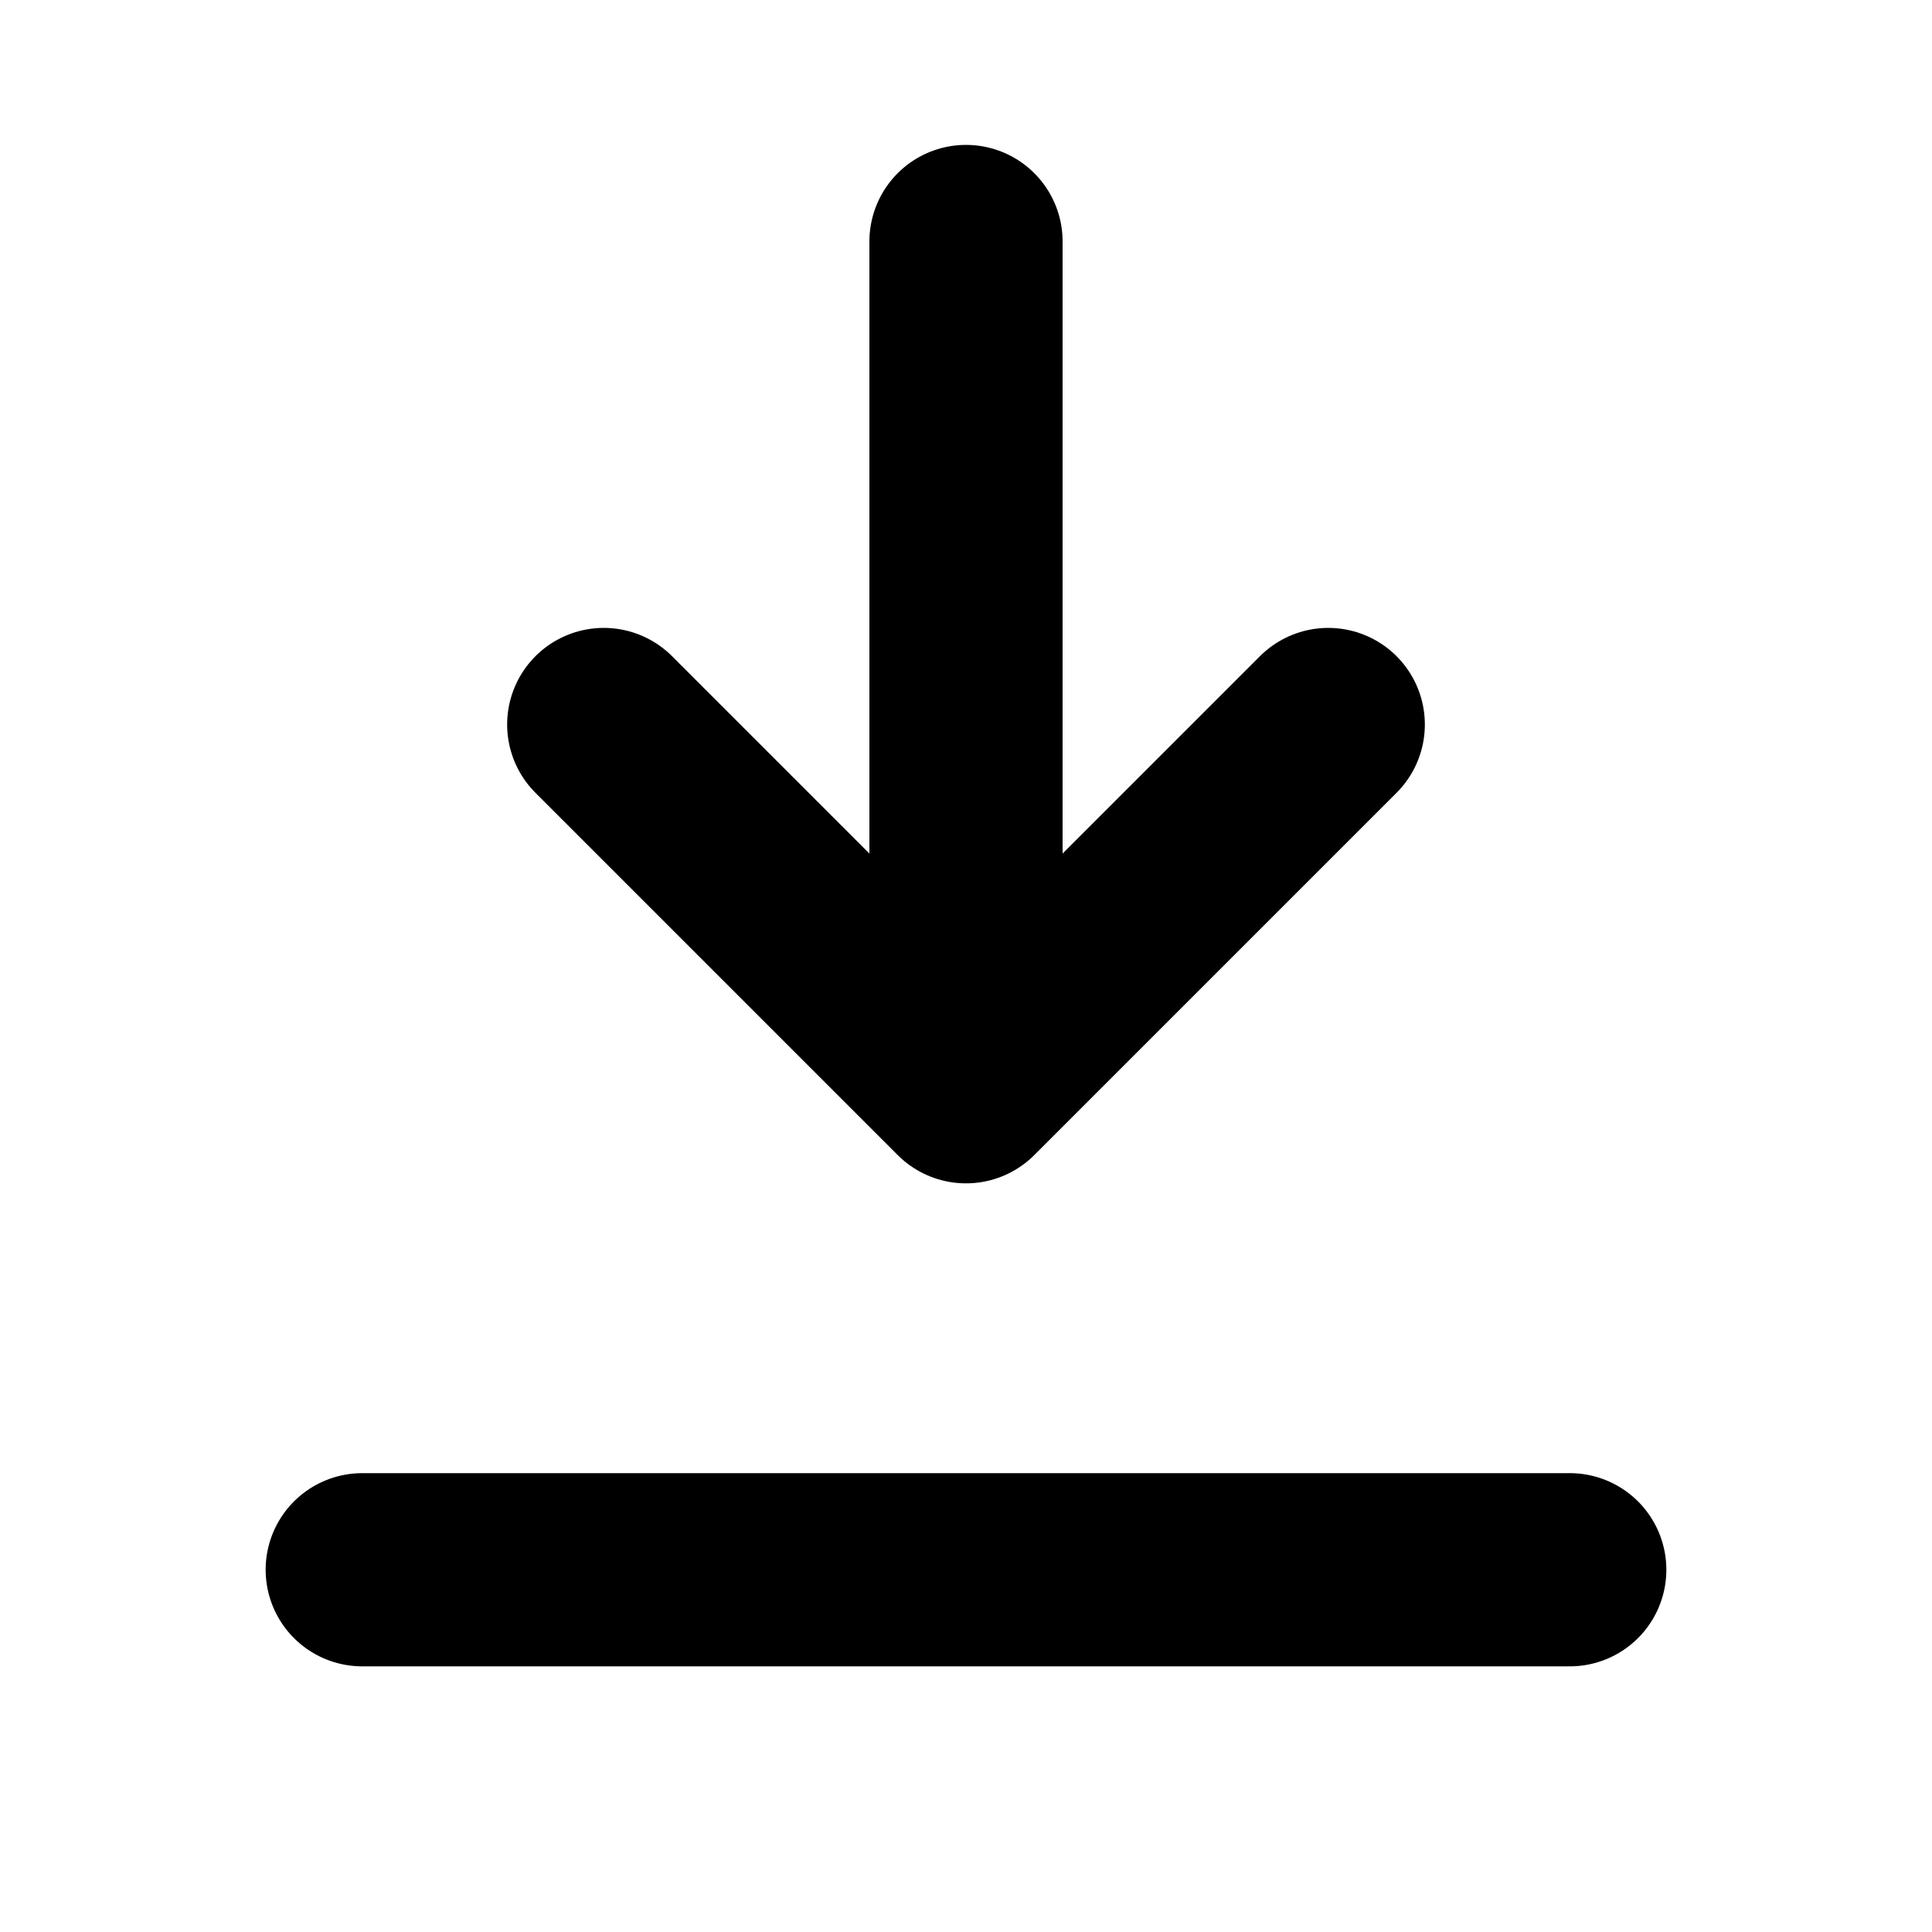
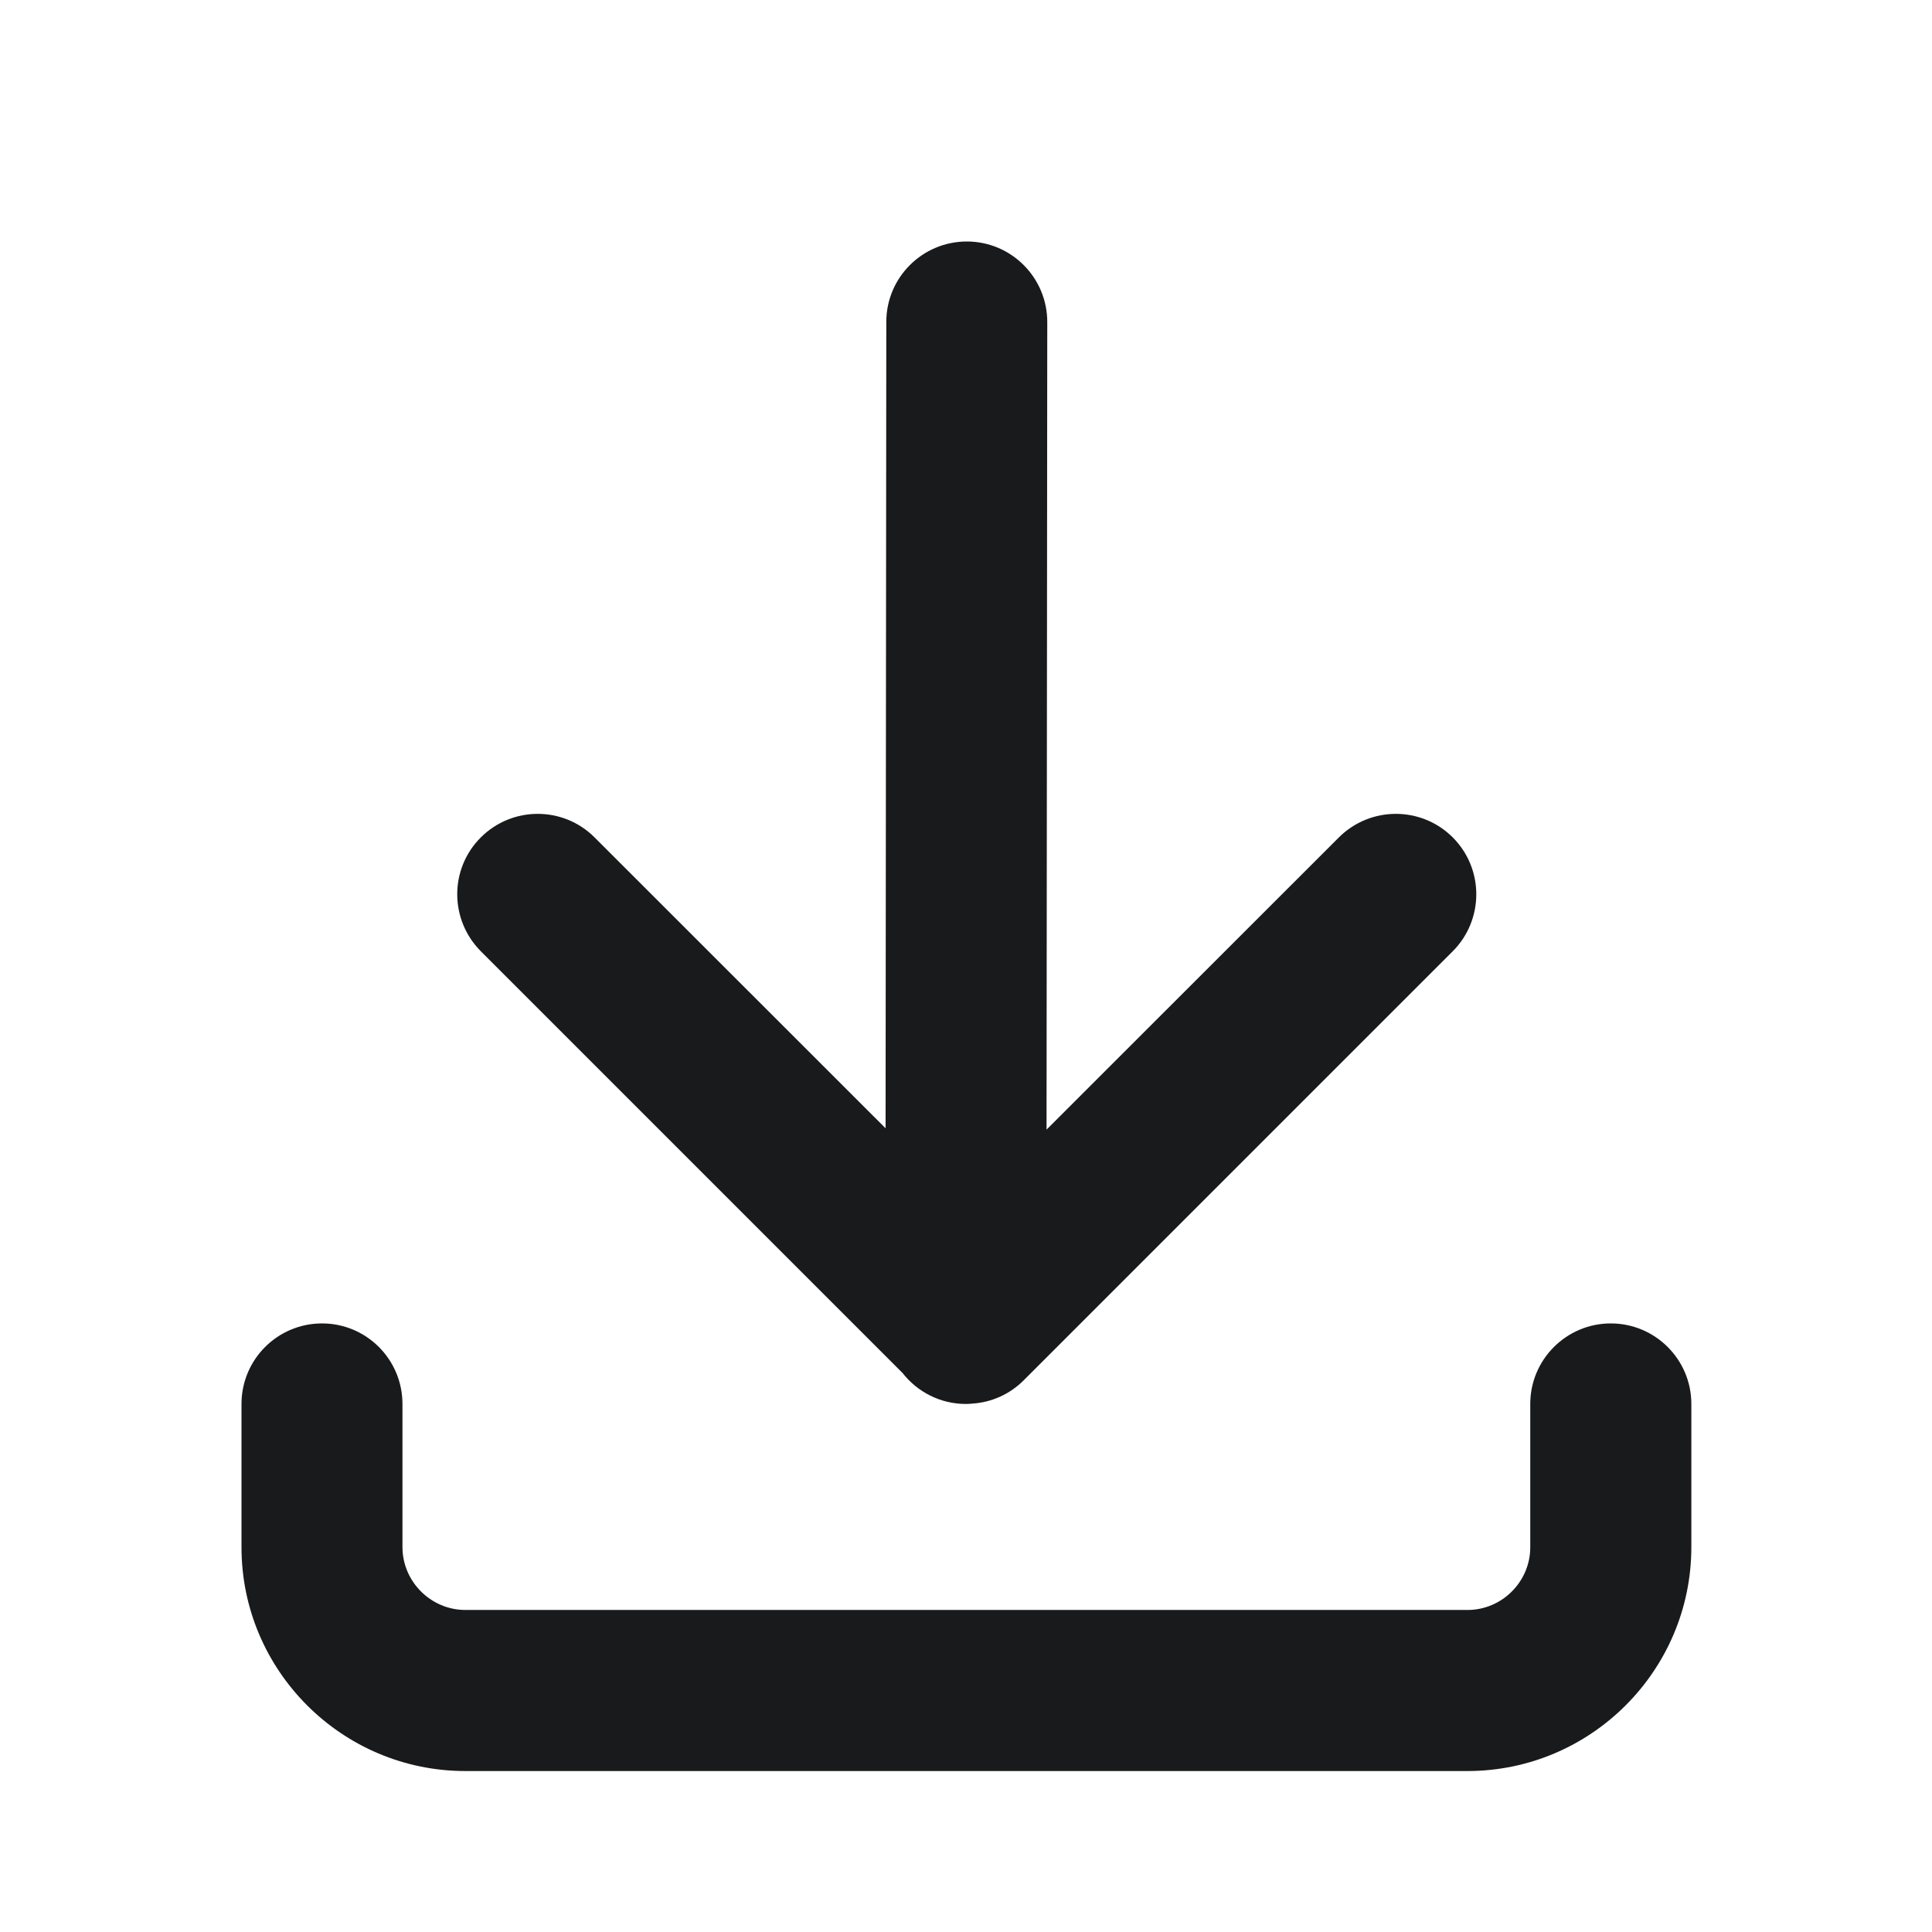
- <svg xmlns="http://www.w3.org/2000/svg" width="16" height="16" viewBox="0 0 16 16">
-   <path d="M8 2v7m0 0 3-3M8 9 5 6M3 13h10" stroke="#000" stroke-width="1.6" stroke-linecap="round" stroke-linejoin="round" fill="none" />
+ <svg xmlns="http://www.w3.org/2000/svg" width="16" height="16" viewBox="0 0 16 16" fill="none">
+   <path d="M13.34 10.96C13.708 10.96 14.007 11.259 14.007 11.627V12.814C14.006 13.835 13.175 14.666 12.154 14.667H3.854C2.832 14.667 2 13.835 2 12.814V11.627C2 11.259 2.298 10.96 2.667 10.96C3.035 10.96 3.333 11.259 3.333 11.627V12.814C3.334 13.099 3.569 13.333 3.854 13.333H12.154C12.438 13.333 12.673 13.099 12.673 12.814V11.627C12.673 11.259 12.972 10.96 13.34 10.96Z" fill="#191A1B" />
+   <path d="M8.007 2C8.375 2 8.673 2.299 8.673 2.667L8.667 9.355L11.088 6.935C11.349 6.675 11.771 6.675 12.031 6.935C12.291 7.195 12.291 7.617 12.031 7.878L8.478 11.431C8.359 11.55 8.207 11.614 8.052 11.624C8.035 11.626 8.017 11.627 7.999 11.627C7.787 11.627 7.597 11.527 7.475 11.371L3.982 7.878C3.722 7.617 3.721 7.195 3.982 6.935C4.242 6.675 4.664 6.675 4.924 6.935L7.334 9.344L7.34 2.666C7.34 2.298 7.639 2 8.007 2Z" fill="#191A1B" />
</svg>
